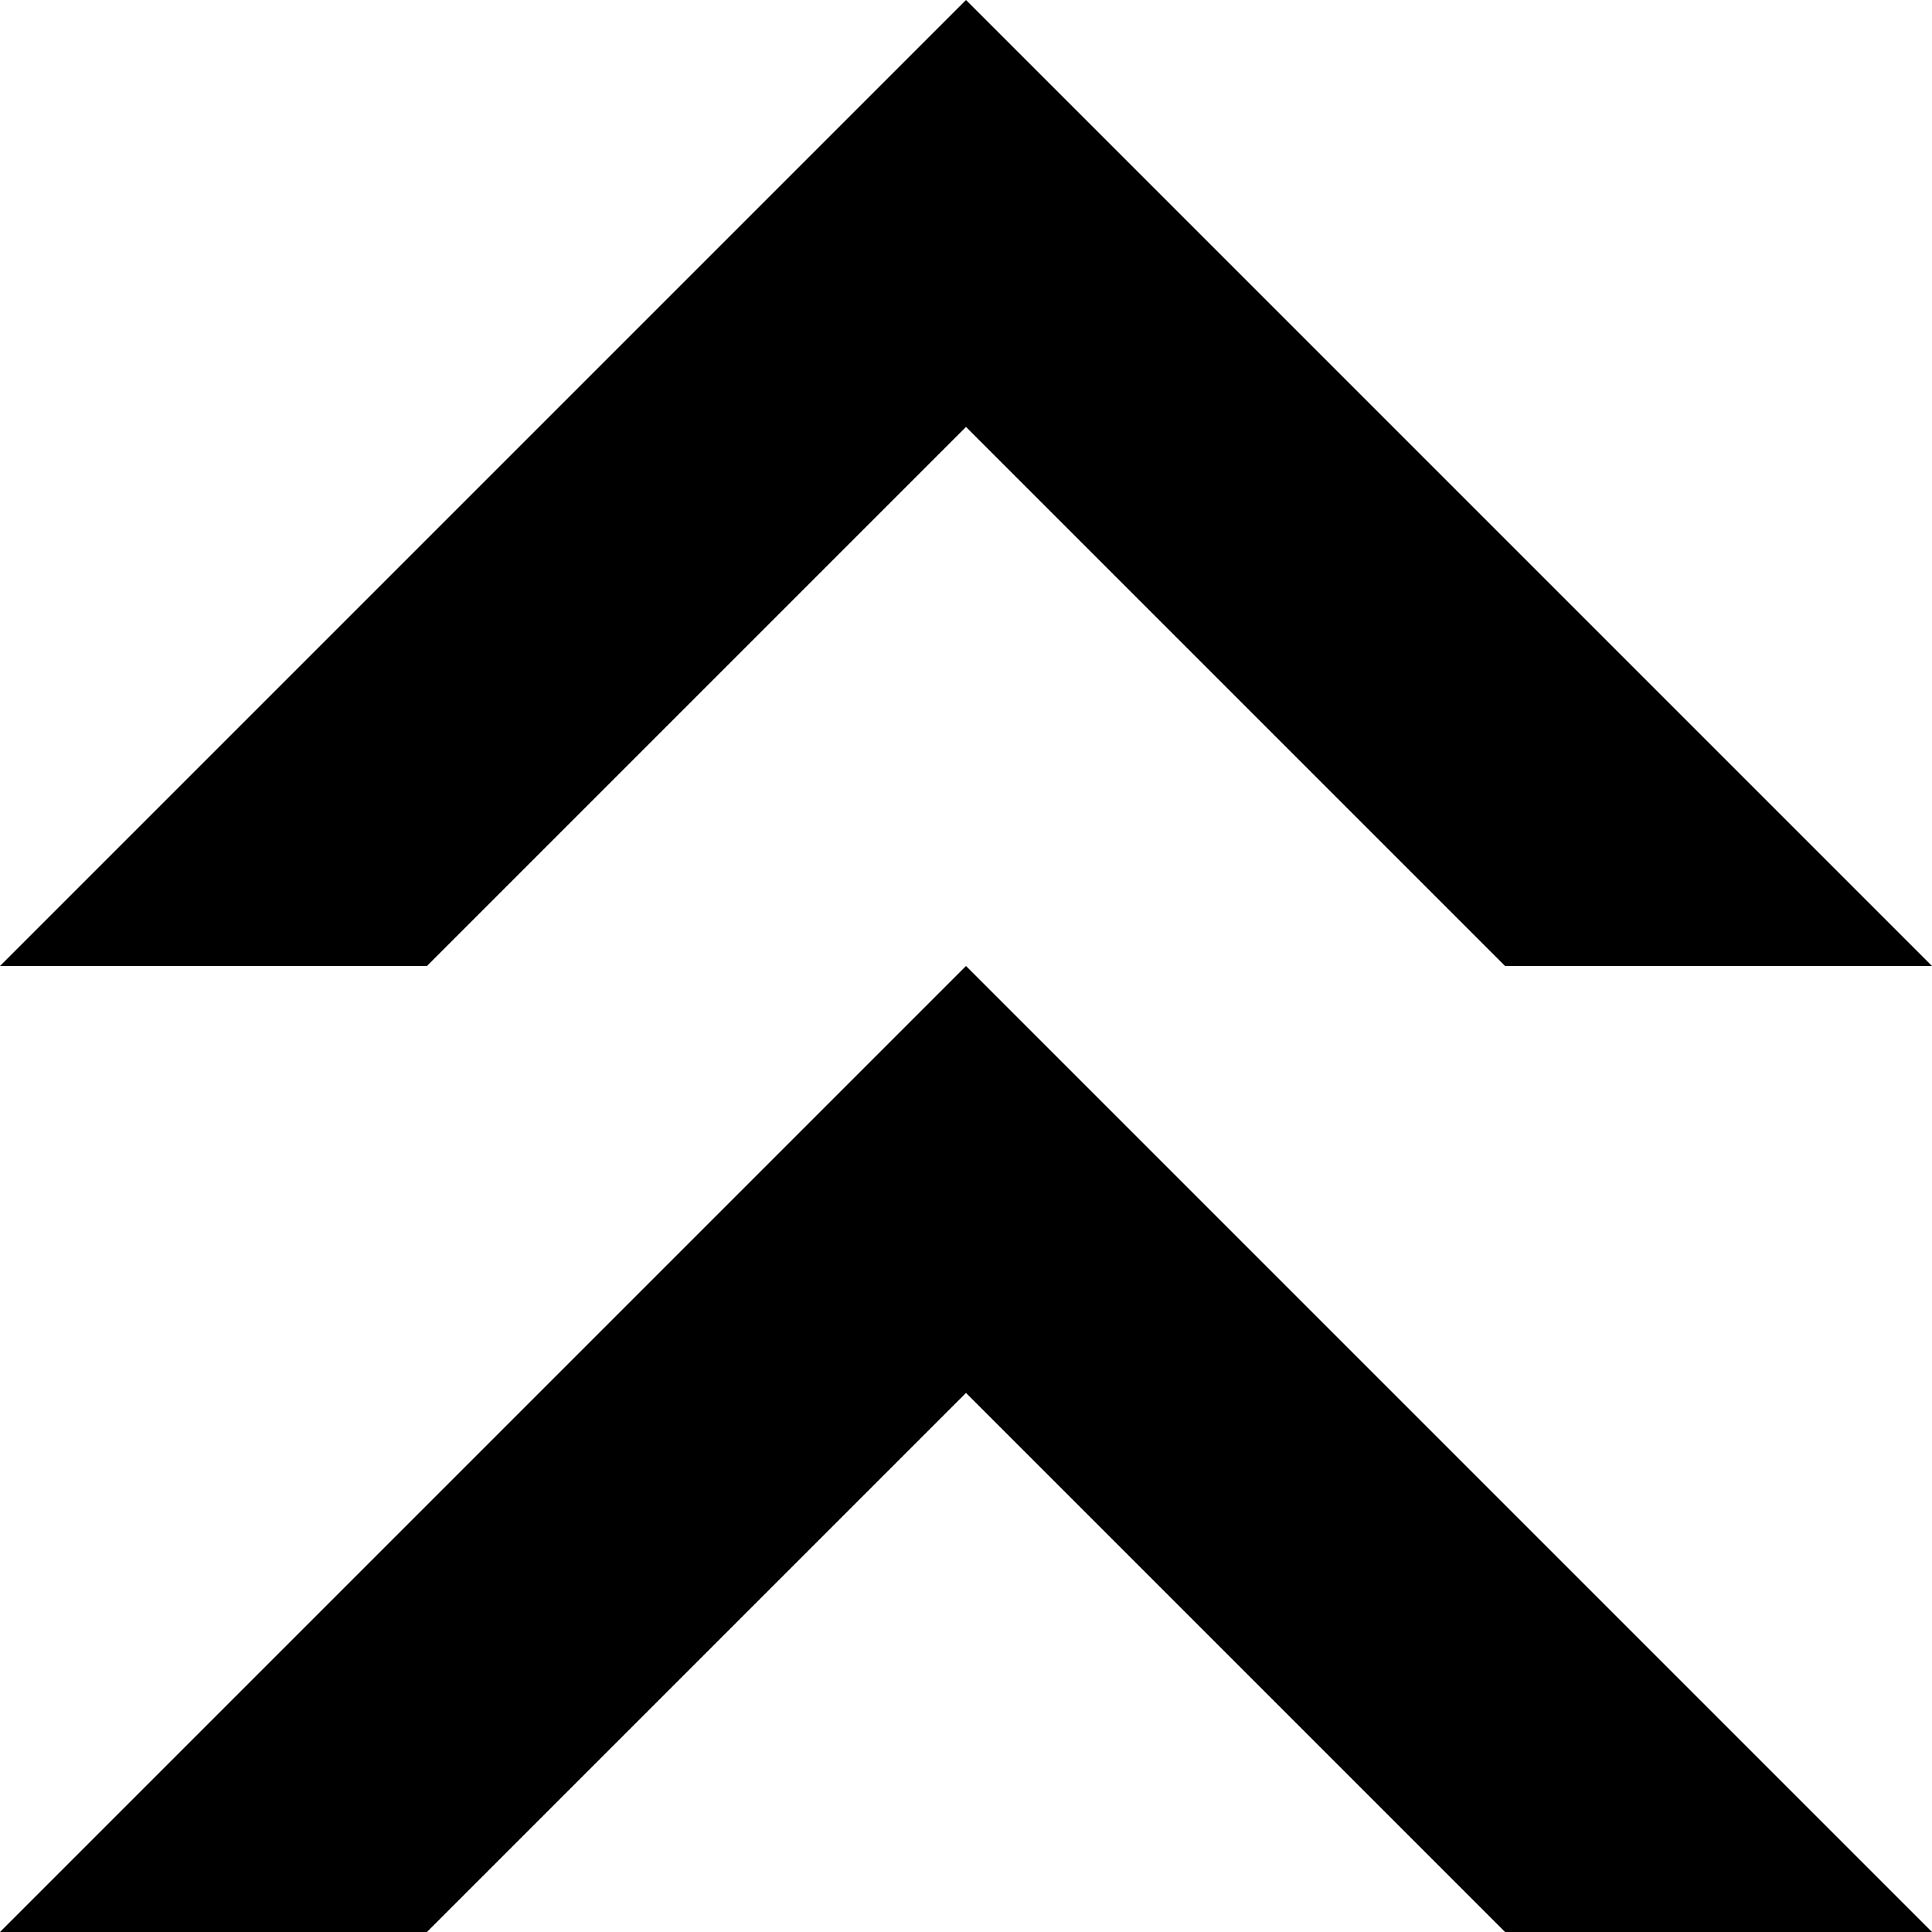
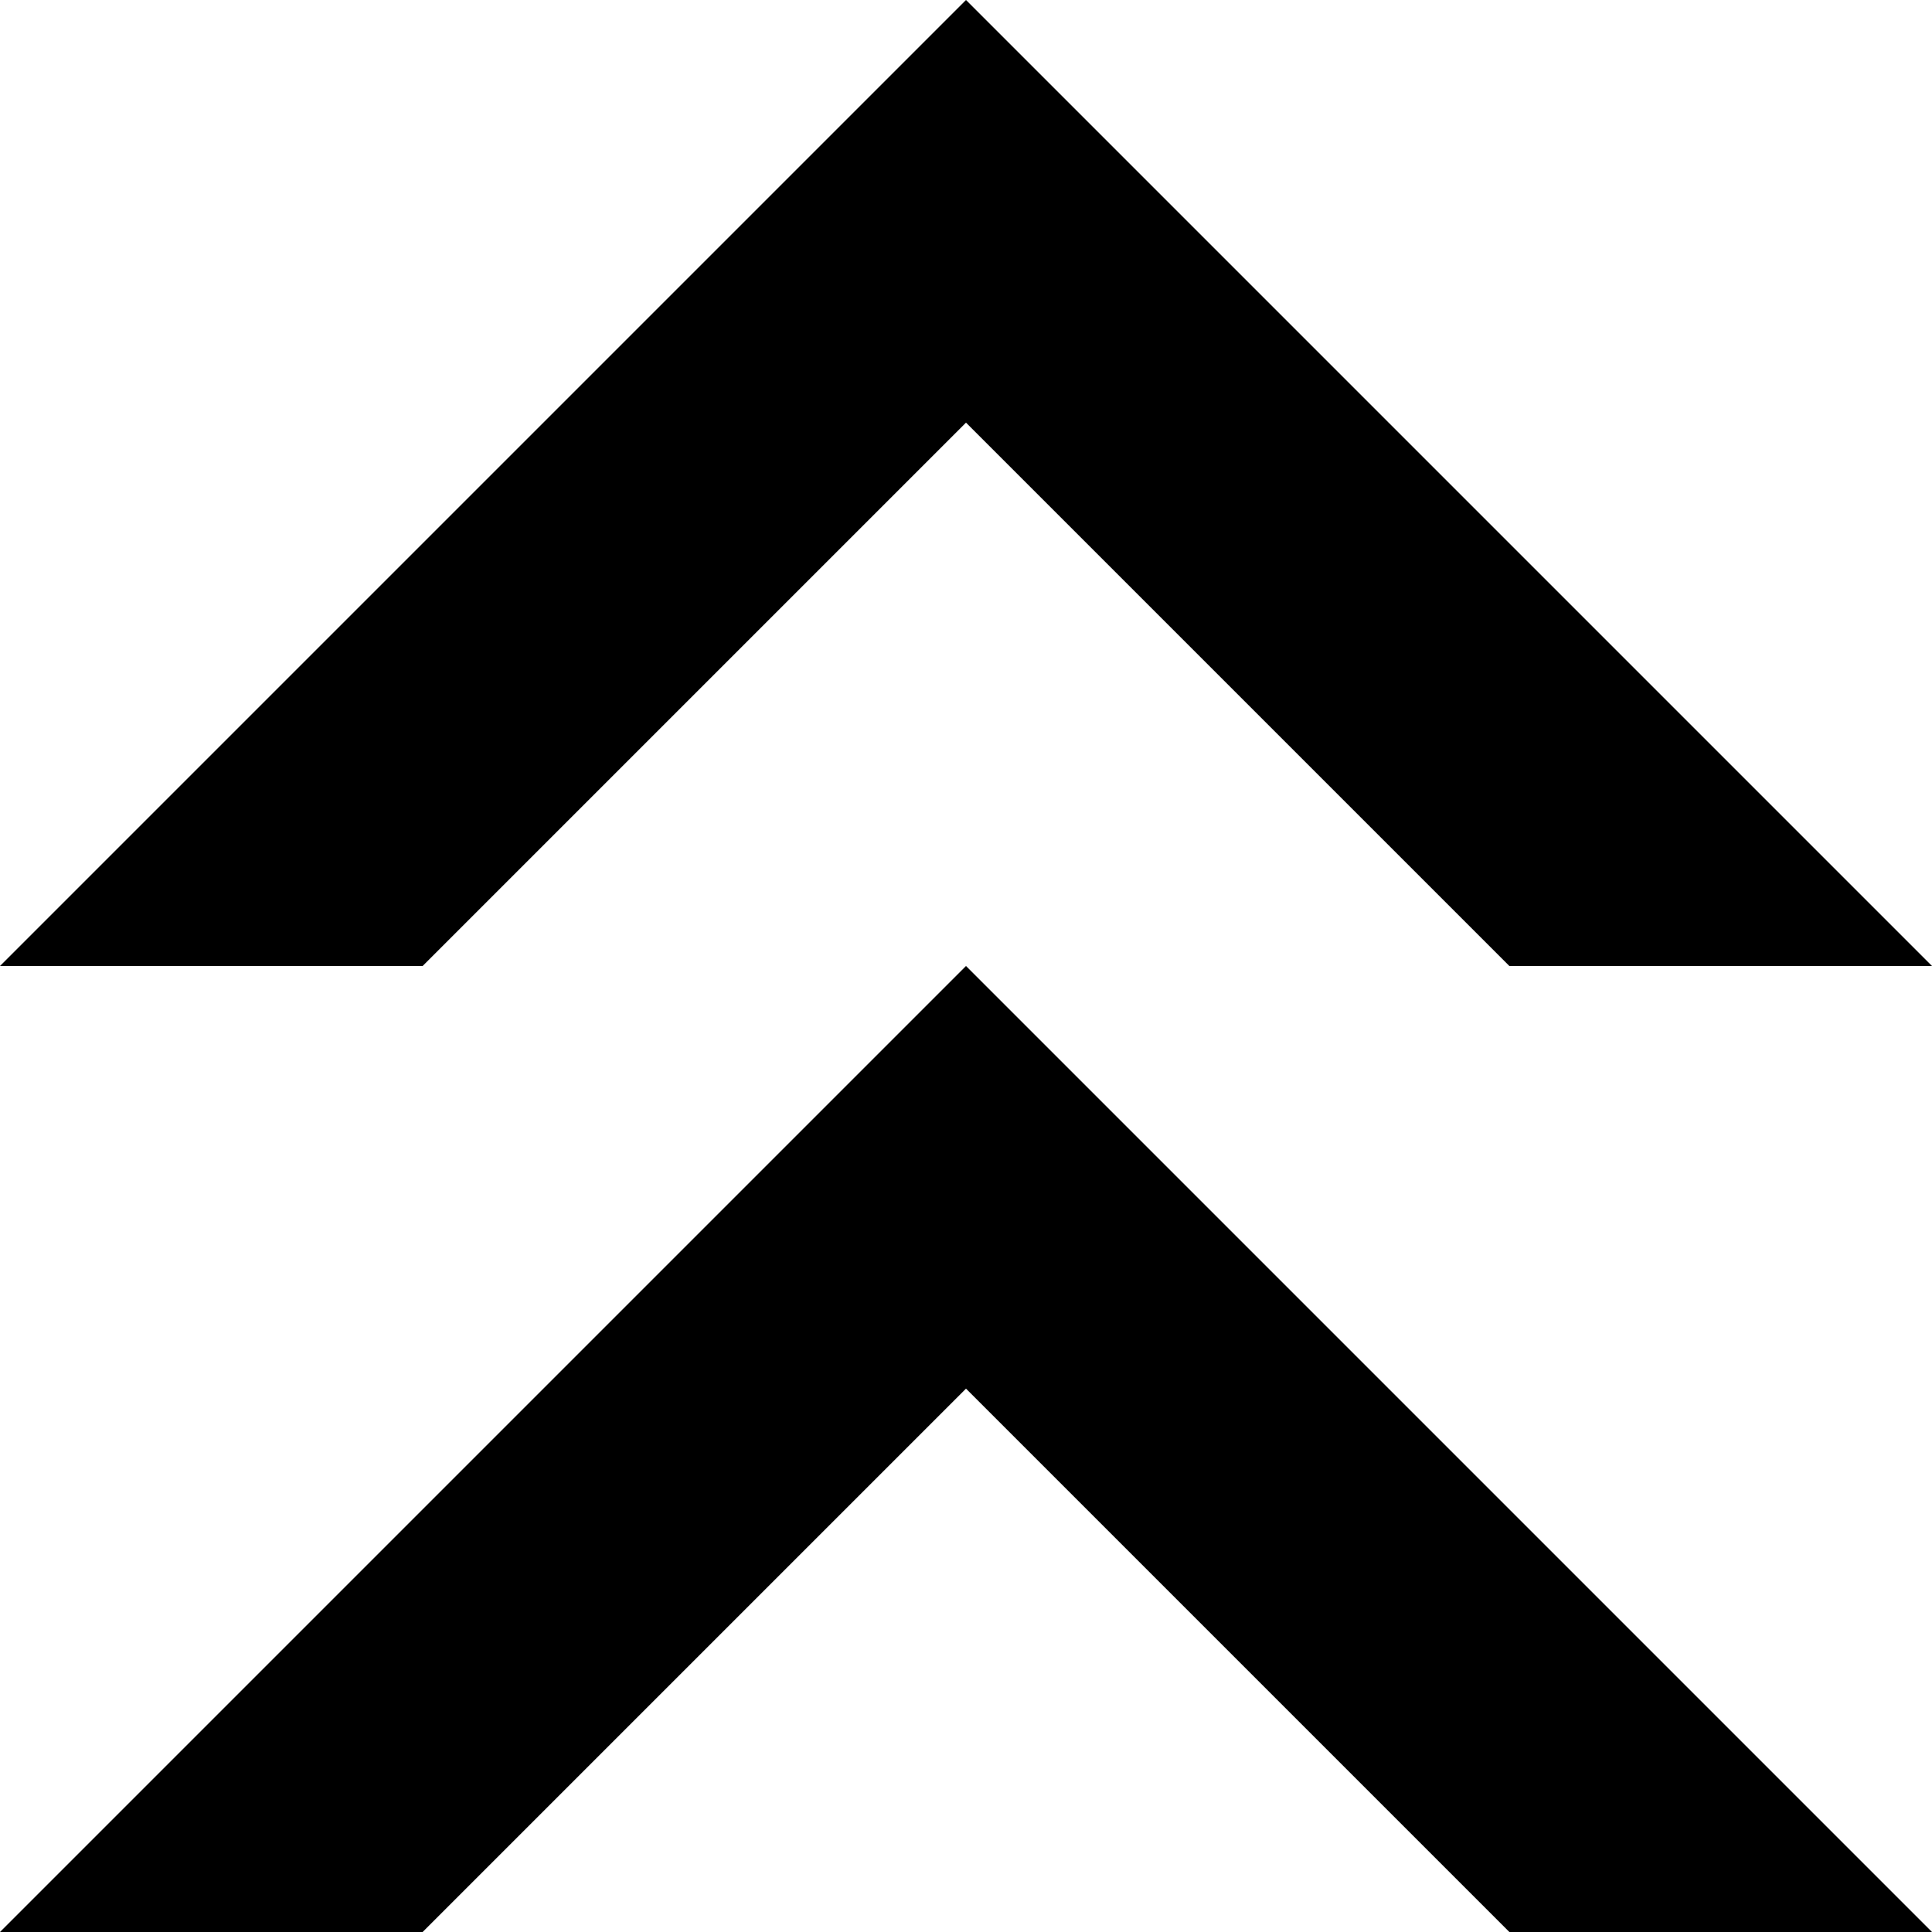
<svg xmlns="http://www.w3.org/2000/svg" xmlns:xlink="http://www.w3.org/1999/xlink" version="1.1" preserveAspectRatio="xMidYMid meet" viewBox="0 0 640 640" width="640" height="640">
  <defs>
-     <path d="M640 320L320 0L0 320" id="a1X3bialsv" />
-     <clipPath id="clipb3g5xytVzy">
-       <use xlink:href="#a1X3bialsv" opacity="1" />
-     </clipPath>
-     <path d="M640 640L320 320L0 640" id="c832gcIde" />
-     <clipPath id="clipa3MhorLG7H">
-       <use xlink:href="#c832gcIde" opacity="1" />
-     </clipPath>
+     <path d="M140 320L320 140L500 320L640 320L320 0L0 320L140 320Z" id="a1brGs3E4T" />
+     <path d="M140 640L320 460L500 640L640 640L320 320L0 640L140 640Z" id="b49hodg1In" />
  </defs>
  <g>
    <g>
      <g>
-         <g clip-path="url(#clipb3g5xytVzy)">
-           <use xlink:href="#a1X3bialsv" opacity="1" fill-opacity="0" stroke="#000000" stroke-width="200" stroke-opacity="1" />
-         </g>
+         <use xlink:href="#a1brGs3E4T" opacity="1" fill="#000000" fill-opacity="1" />
      </g>
      <g>
-         <g clip-path="url(#clipa3MhorLG7H)">
-           <use xlink:href="#c832gcIde" opacity="1" fill-opacity="0" stroke="#000000" stroke-width="200" stroke-opacity="1" />
-         </g>
+         <use xlink:href="#b49hodg1In" opacity="1" fill="#000000" fill-opacity="1" />
      </g>
    </g>
  </g>
</svg>
